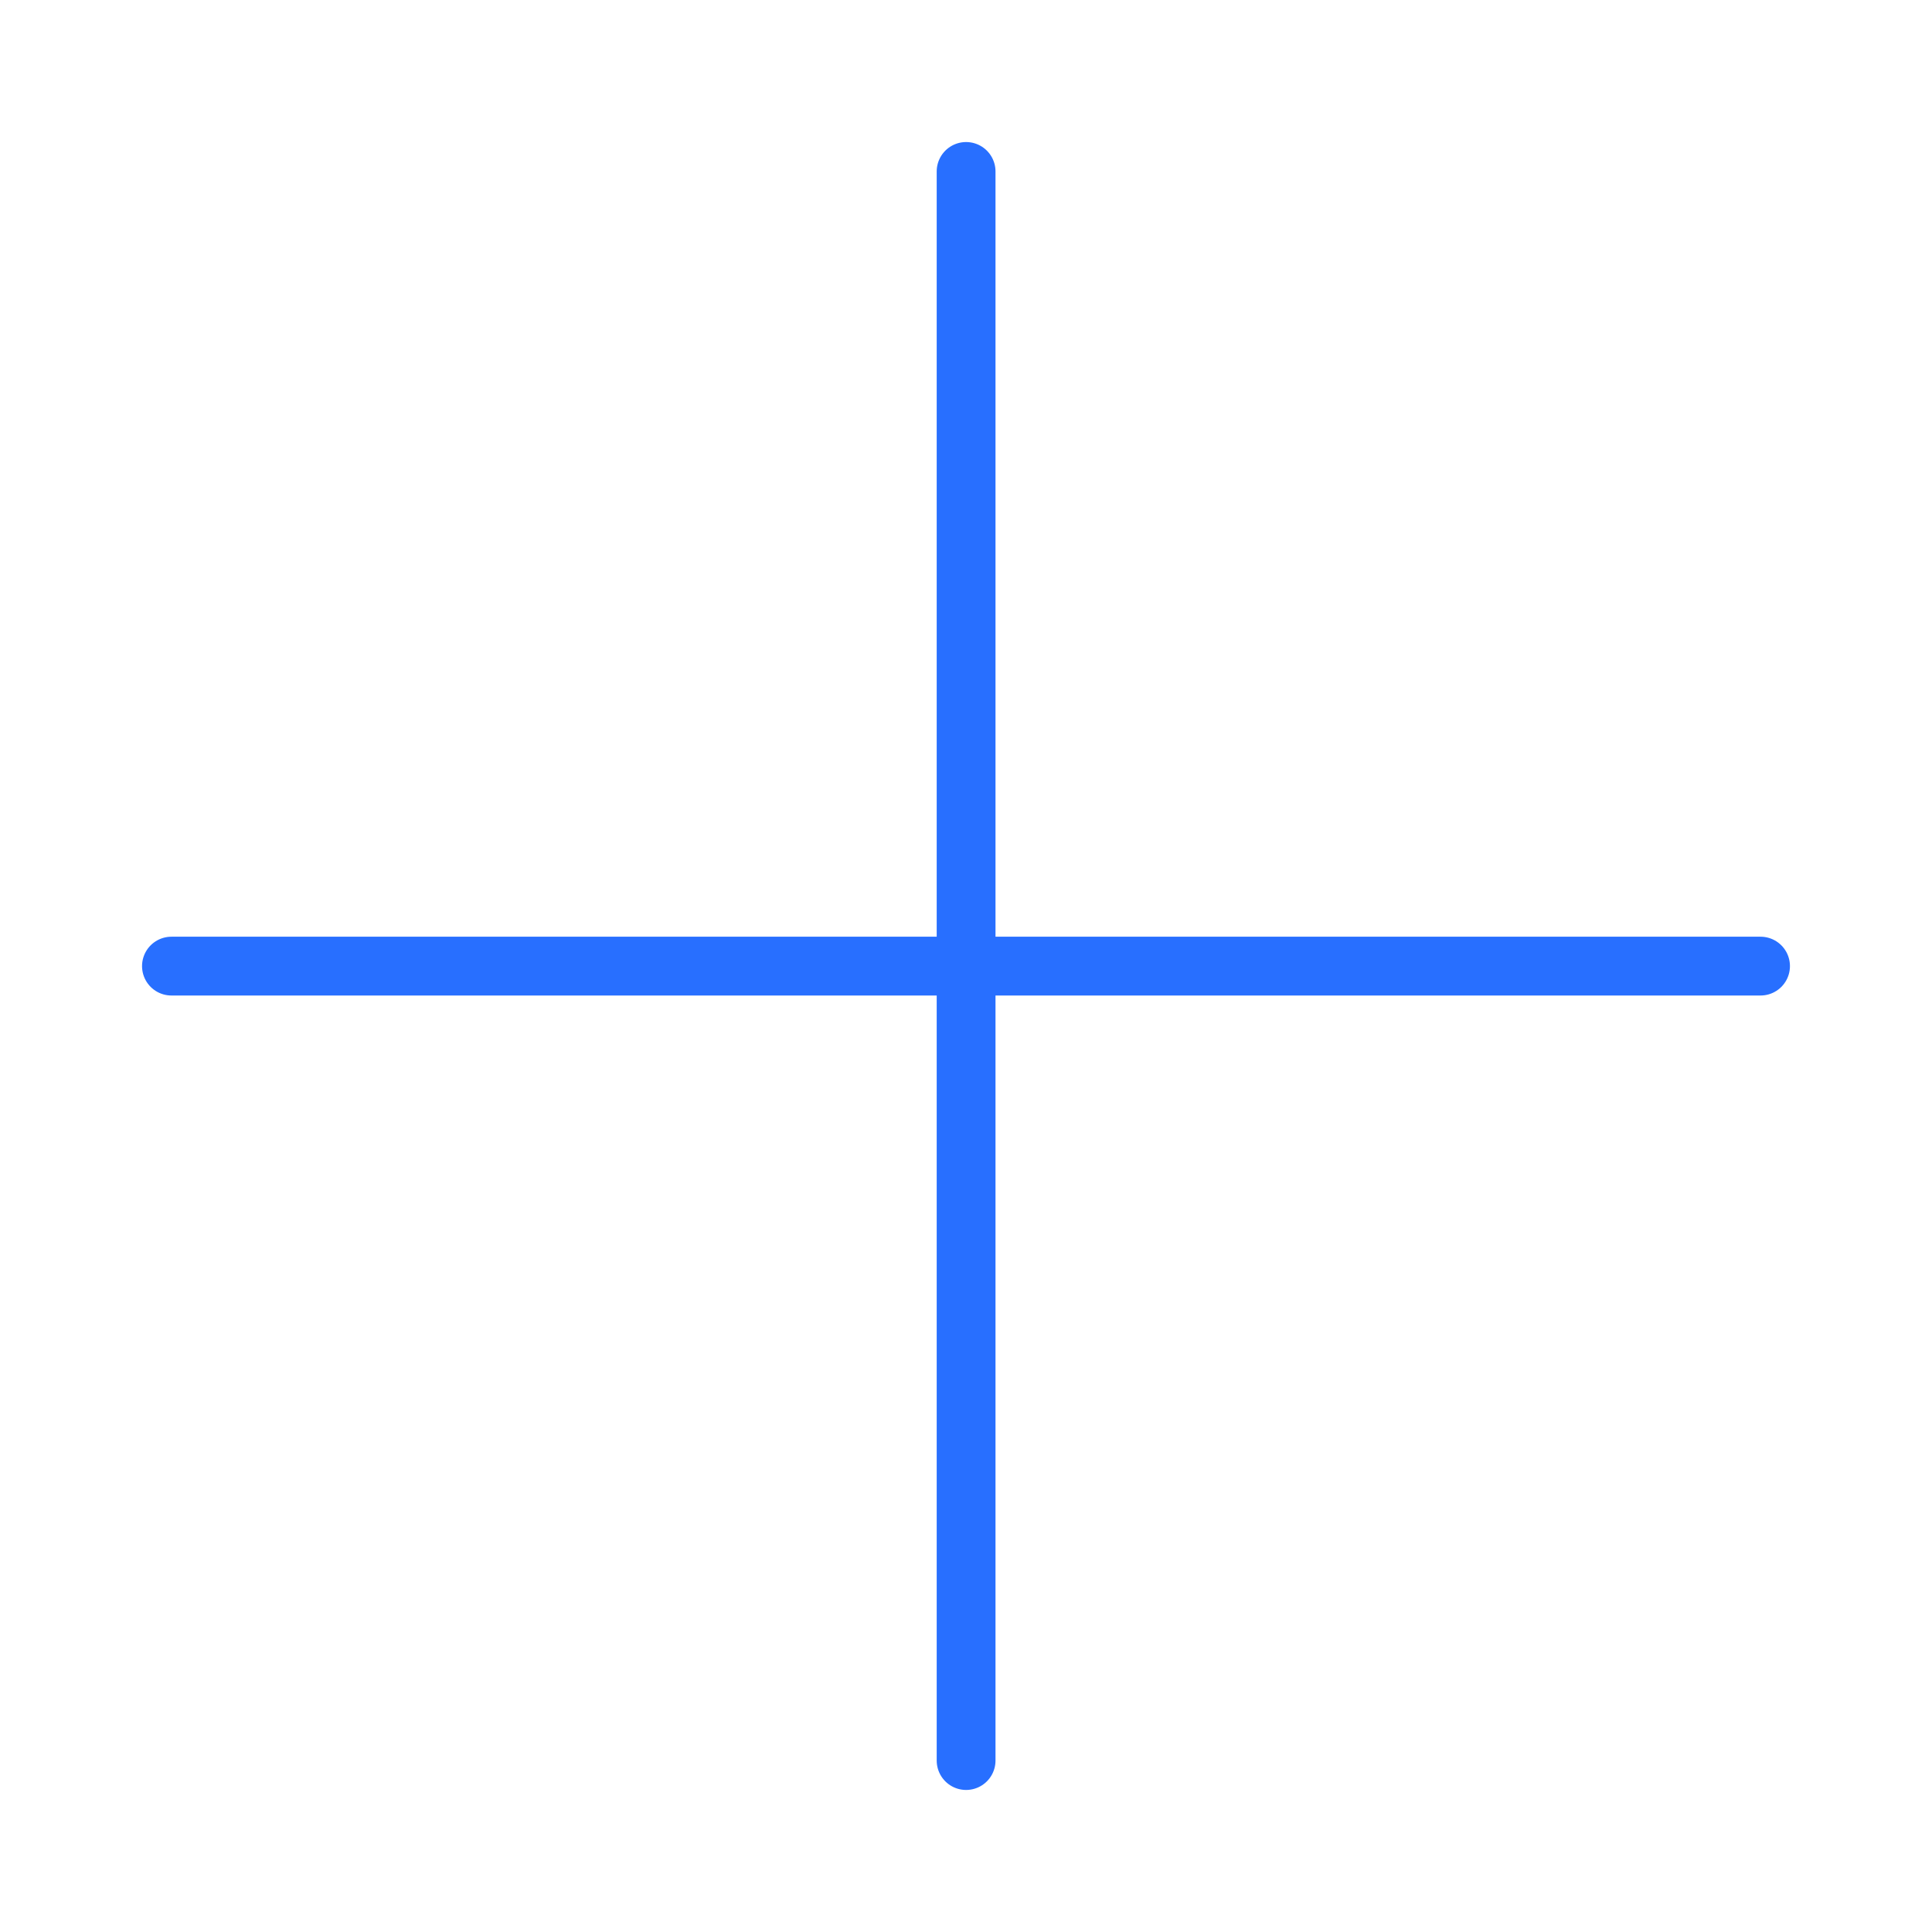
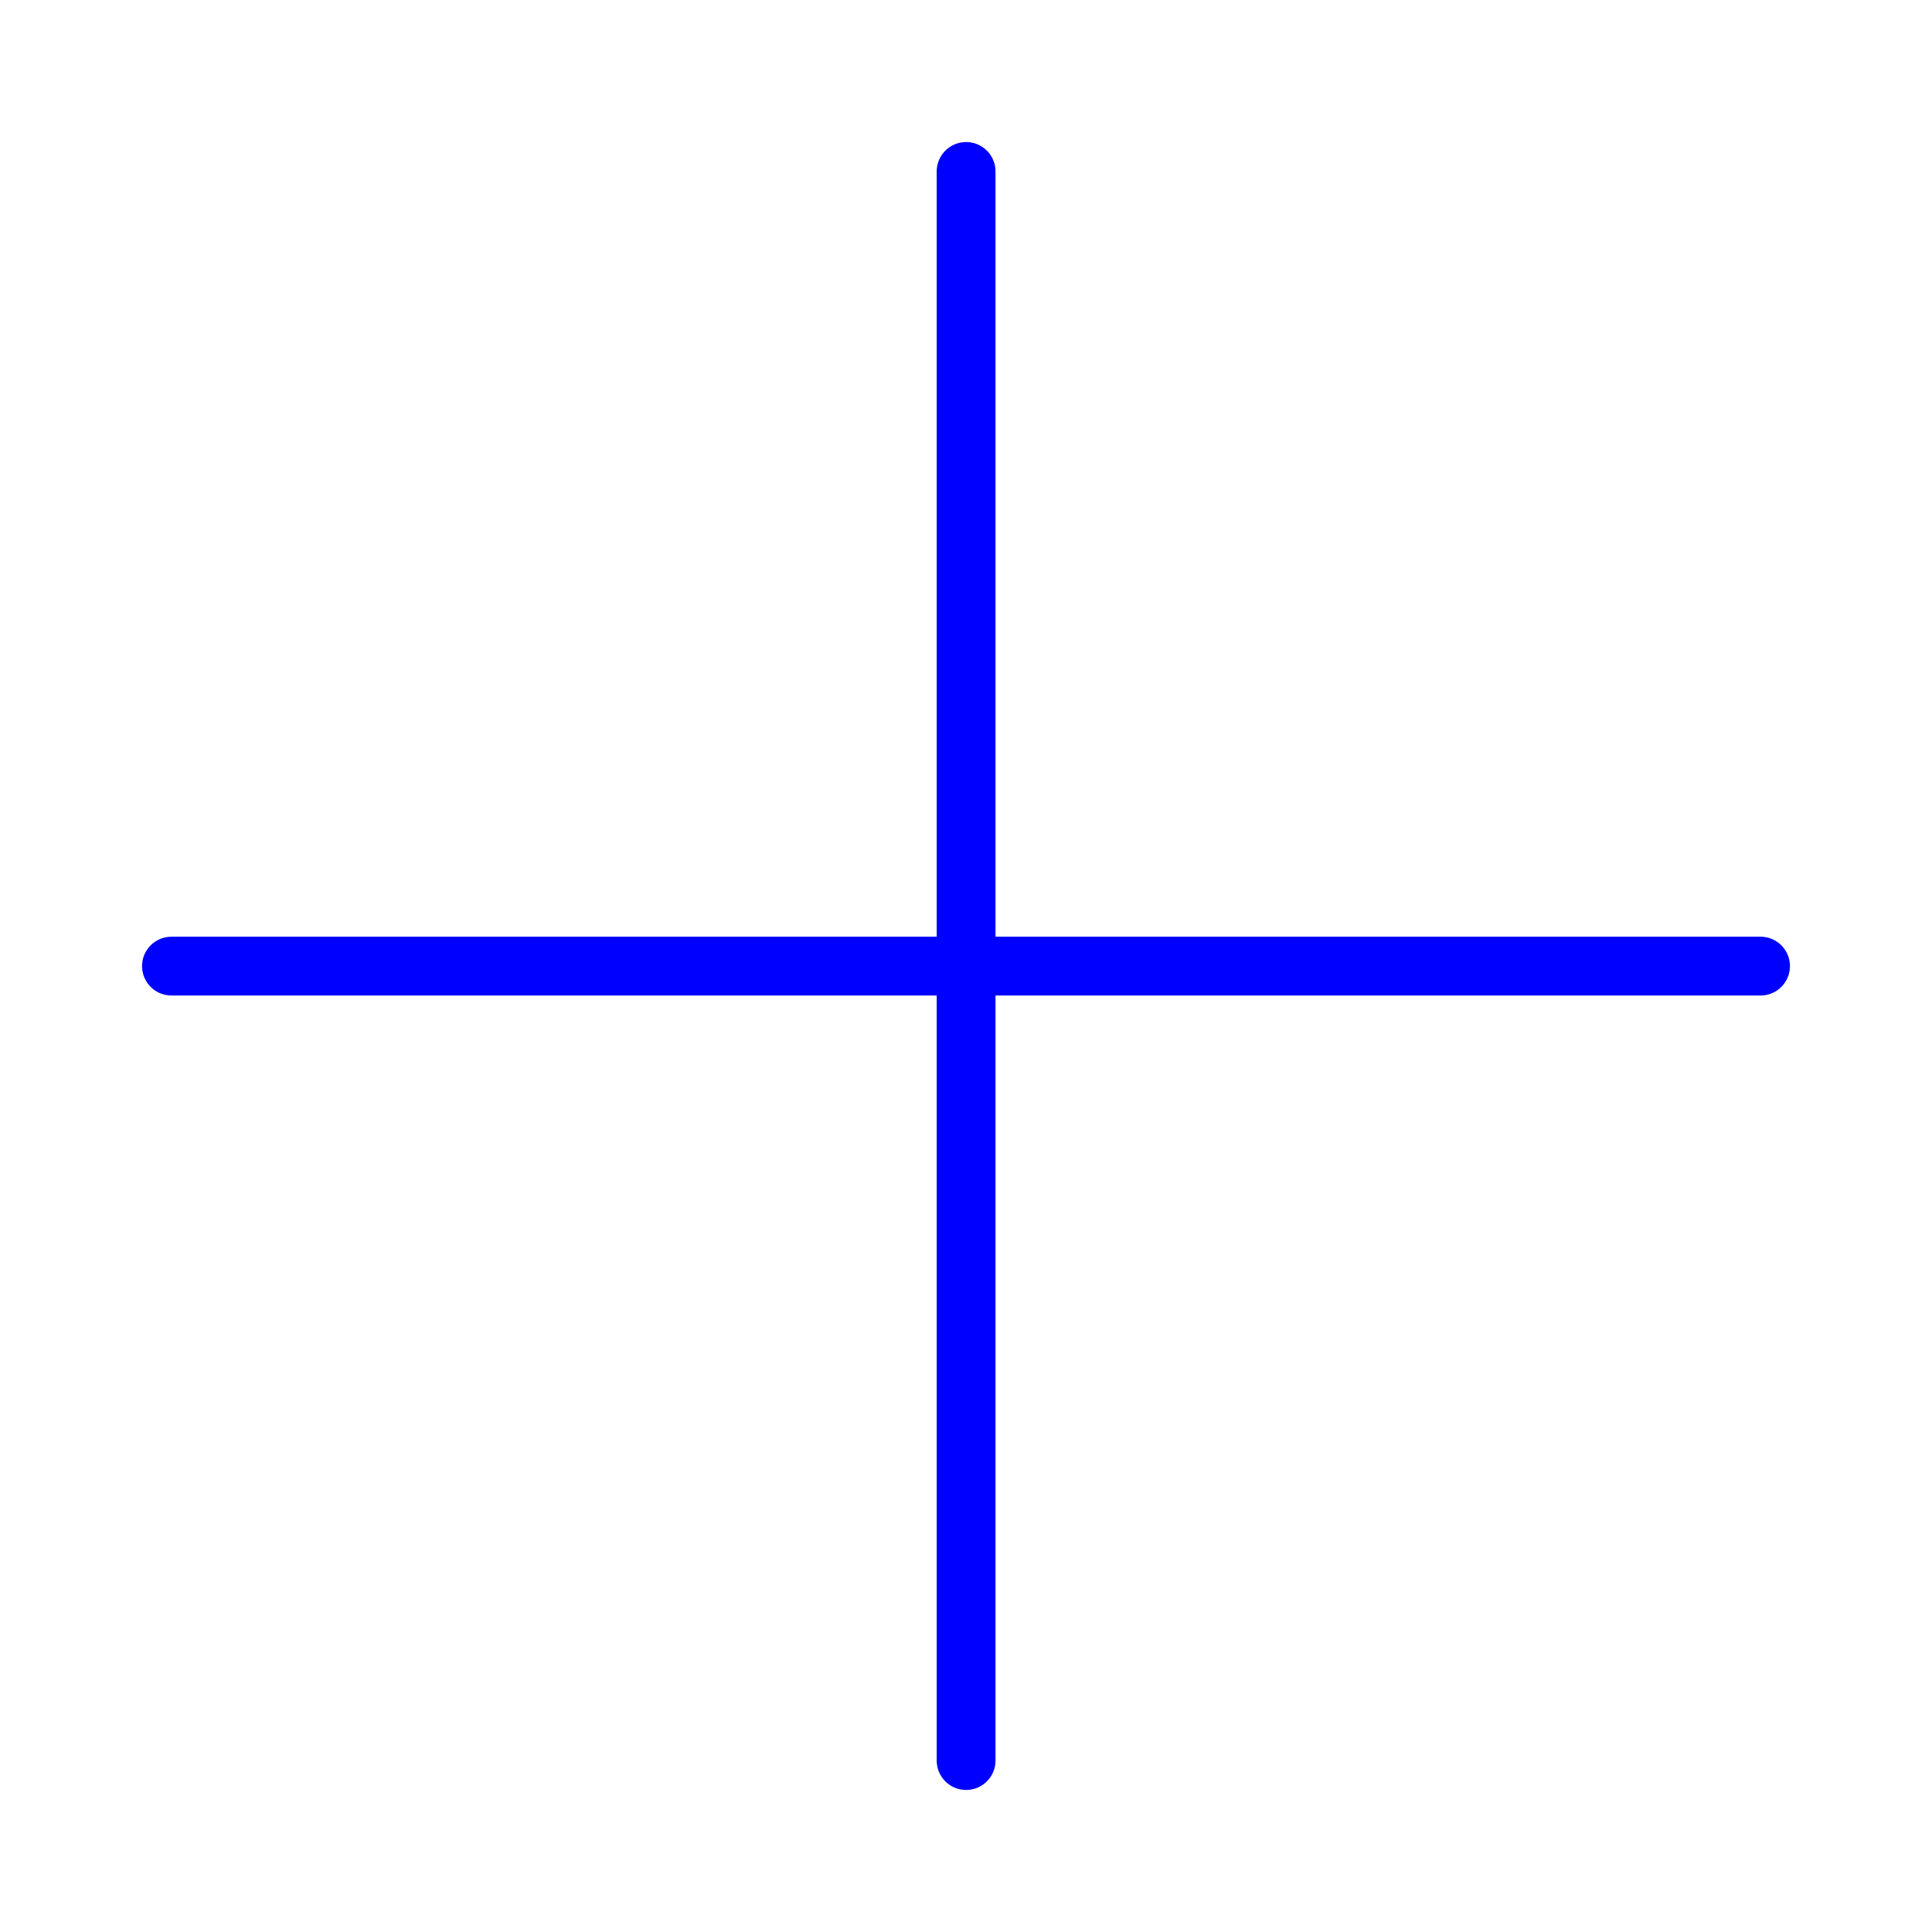
<svg xmlns="http://www.w3.org/2000/svg" version="1.1" id="Ebene_1" x="0px" y="0px" width="230px" height="230px" viewBox="305.945 182.64 230 230" enable-background="new 305.945 182.64 230 230" xml:space="preserve">
-   <line fill="none" stroke="#286FFF" stroke-width="7" stroke-linecap="round" stroke-miterlimit="10" x1="515.534" y1="297.653" x2="326.355" y2="297.653" />
-   <line fill="none" stroke="#286FFF" stroke-width="7" stroke-linecap="round" stroke-miterlimit="10" x1="420.957" y1="392.23" x2="420.957" y2="203.05" />
+   <line fill="none" stroke="#0000FF" stroke-width="7" stroke-linecap="round" stroke-miterlimit="10" x1="515.534" y1="297.653" x2="326.355" y2="297.653" />
+   <line fill="none" stroke="#0000FF" stroke-width="7" stroke-linecap="round" stroke-miterlimit="10" x1="420.957" y1="392.23" x2="420.957" y2="203.05" />
</svg>
